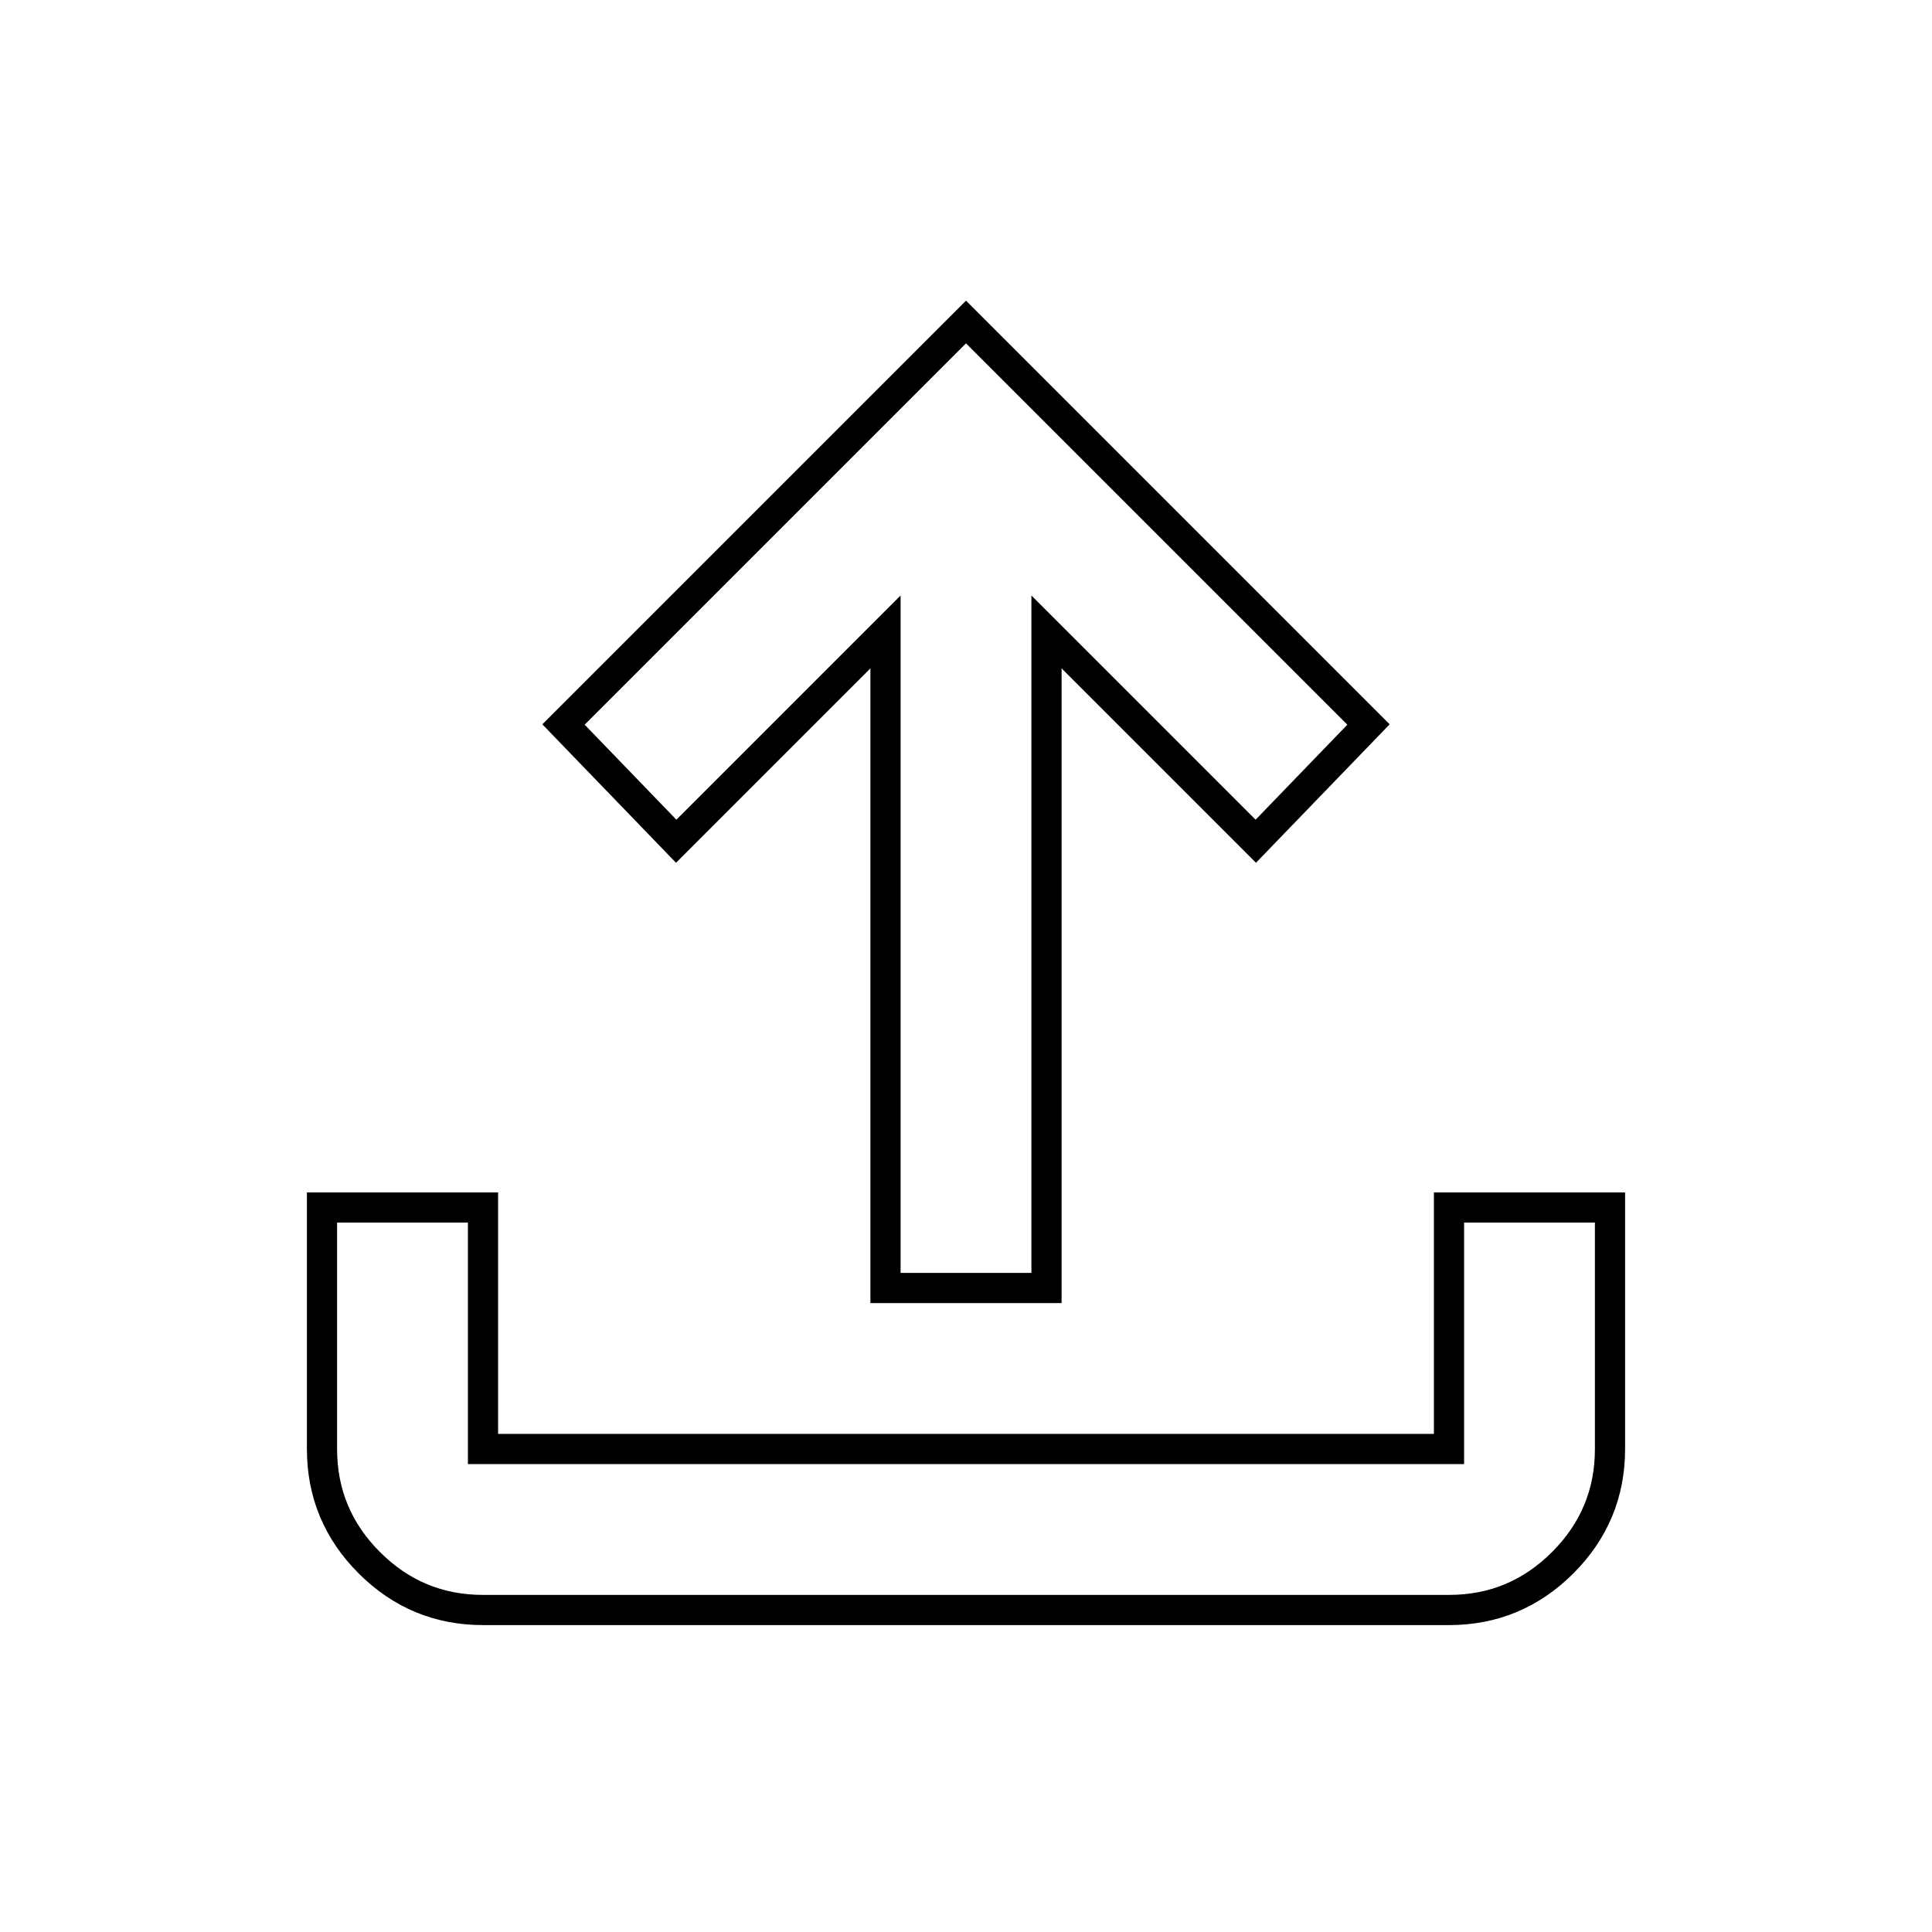
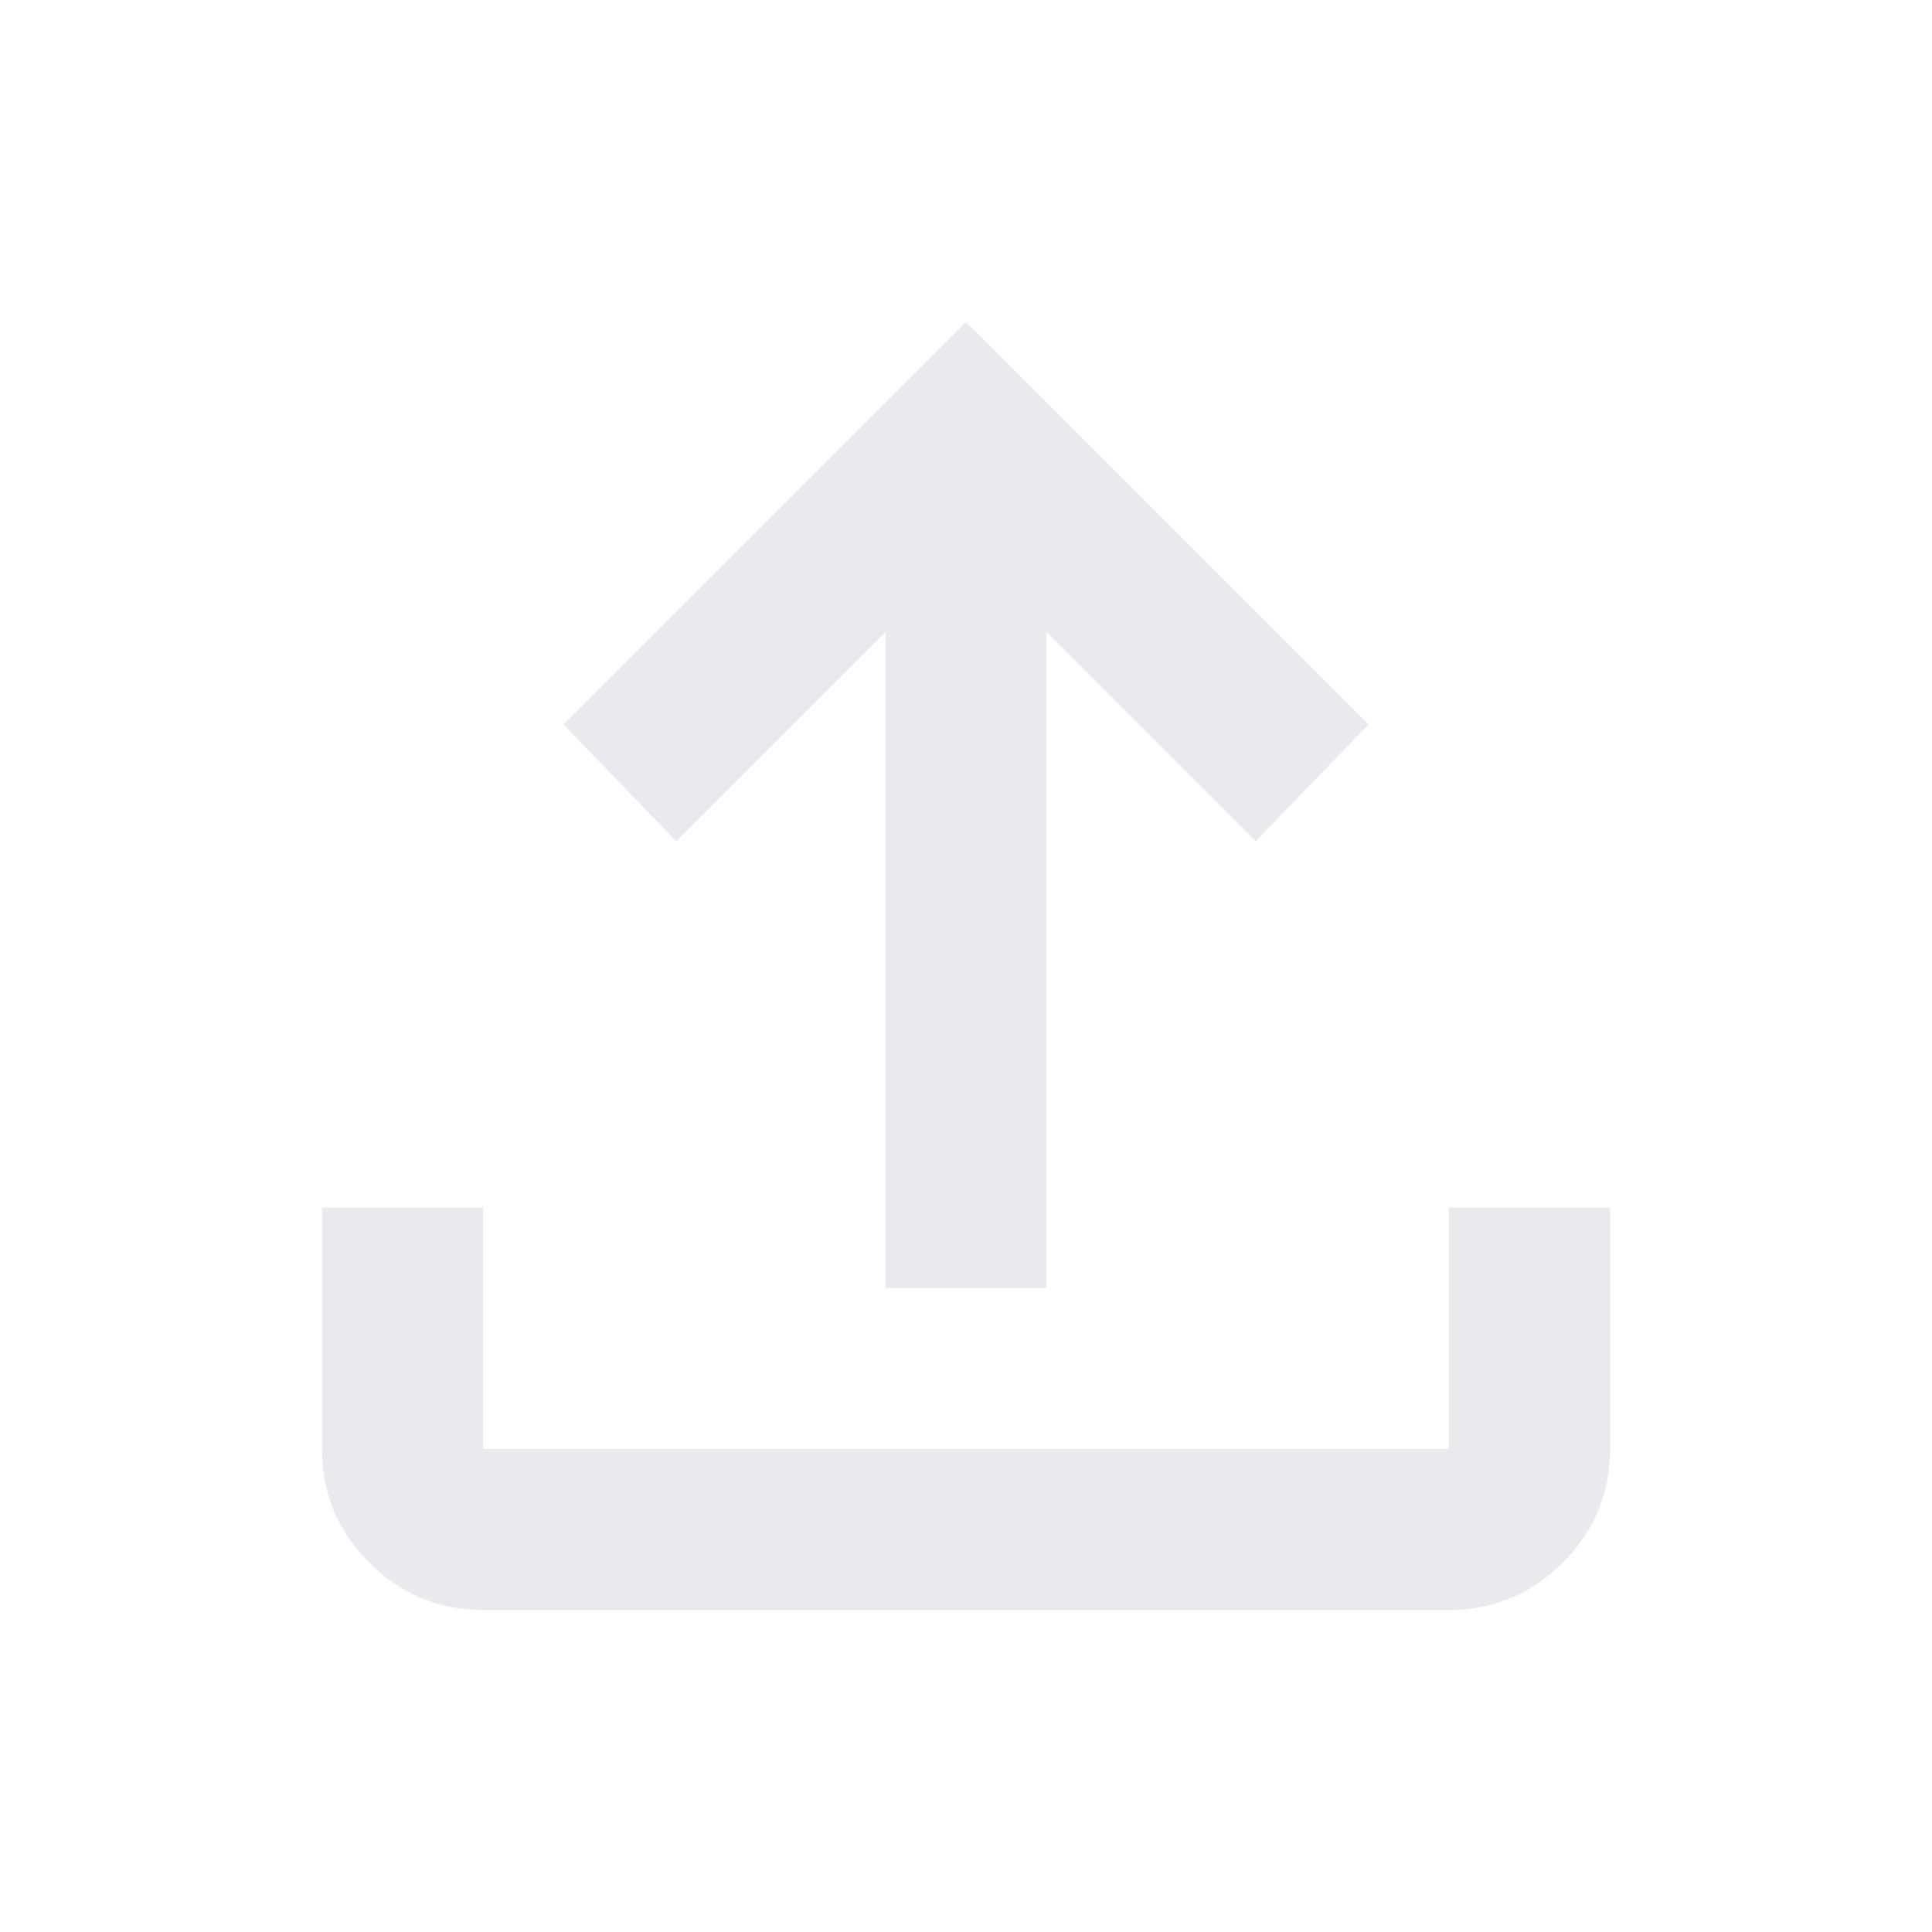
- <svg xmlns="http://www.w3.org/2000/svg" height="24px" viewBox="0 -960 960 960" width="24px" stroke="black" stroke-width="15" fill="none">
+ <svg xmlns="http://www.w3.org/2000/svg" height="24px" viewBox="0 -960 960 960" width="24px" fill="#e8eaed">
  <path d="M440-320v-326L336-542l-56-58 200-200 200 200-56 58-104-104v326h-80ZM240-160q-33 0-56.5-23.5T160-240v-120h80v120h480v-120h80v120q0 33-23.5 56.5T720-160H240Z" />
</svg>
